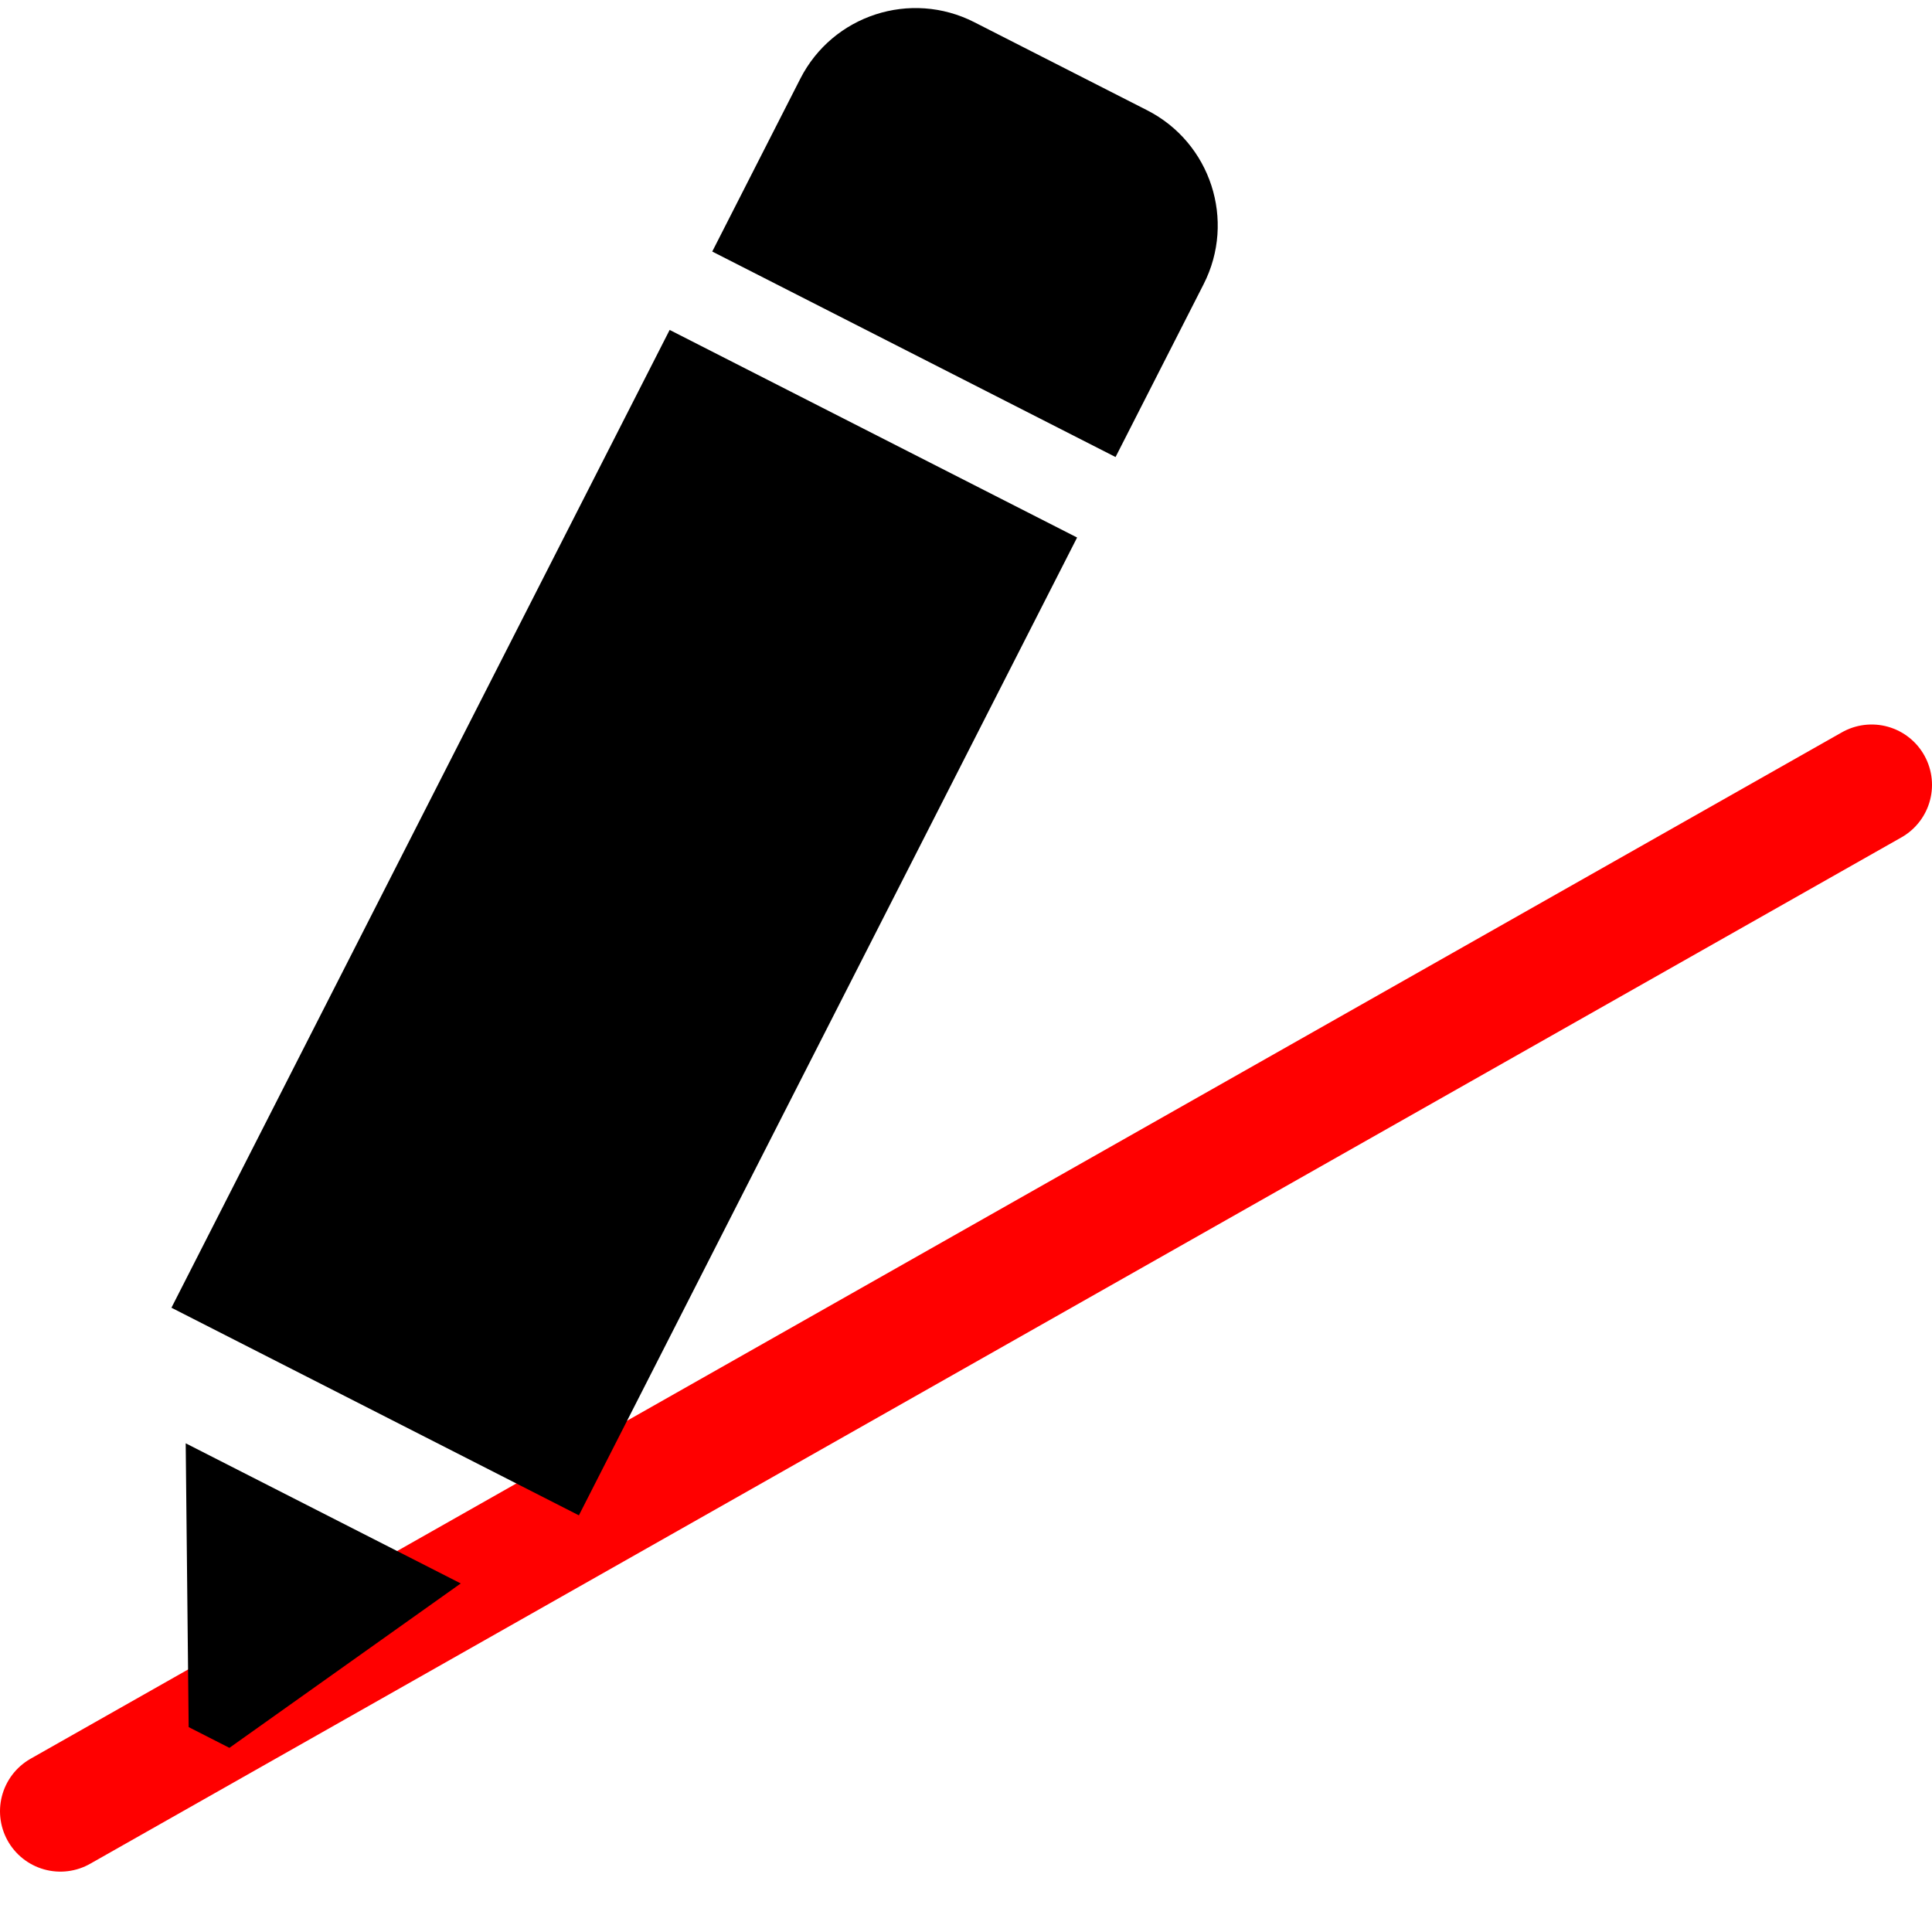
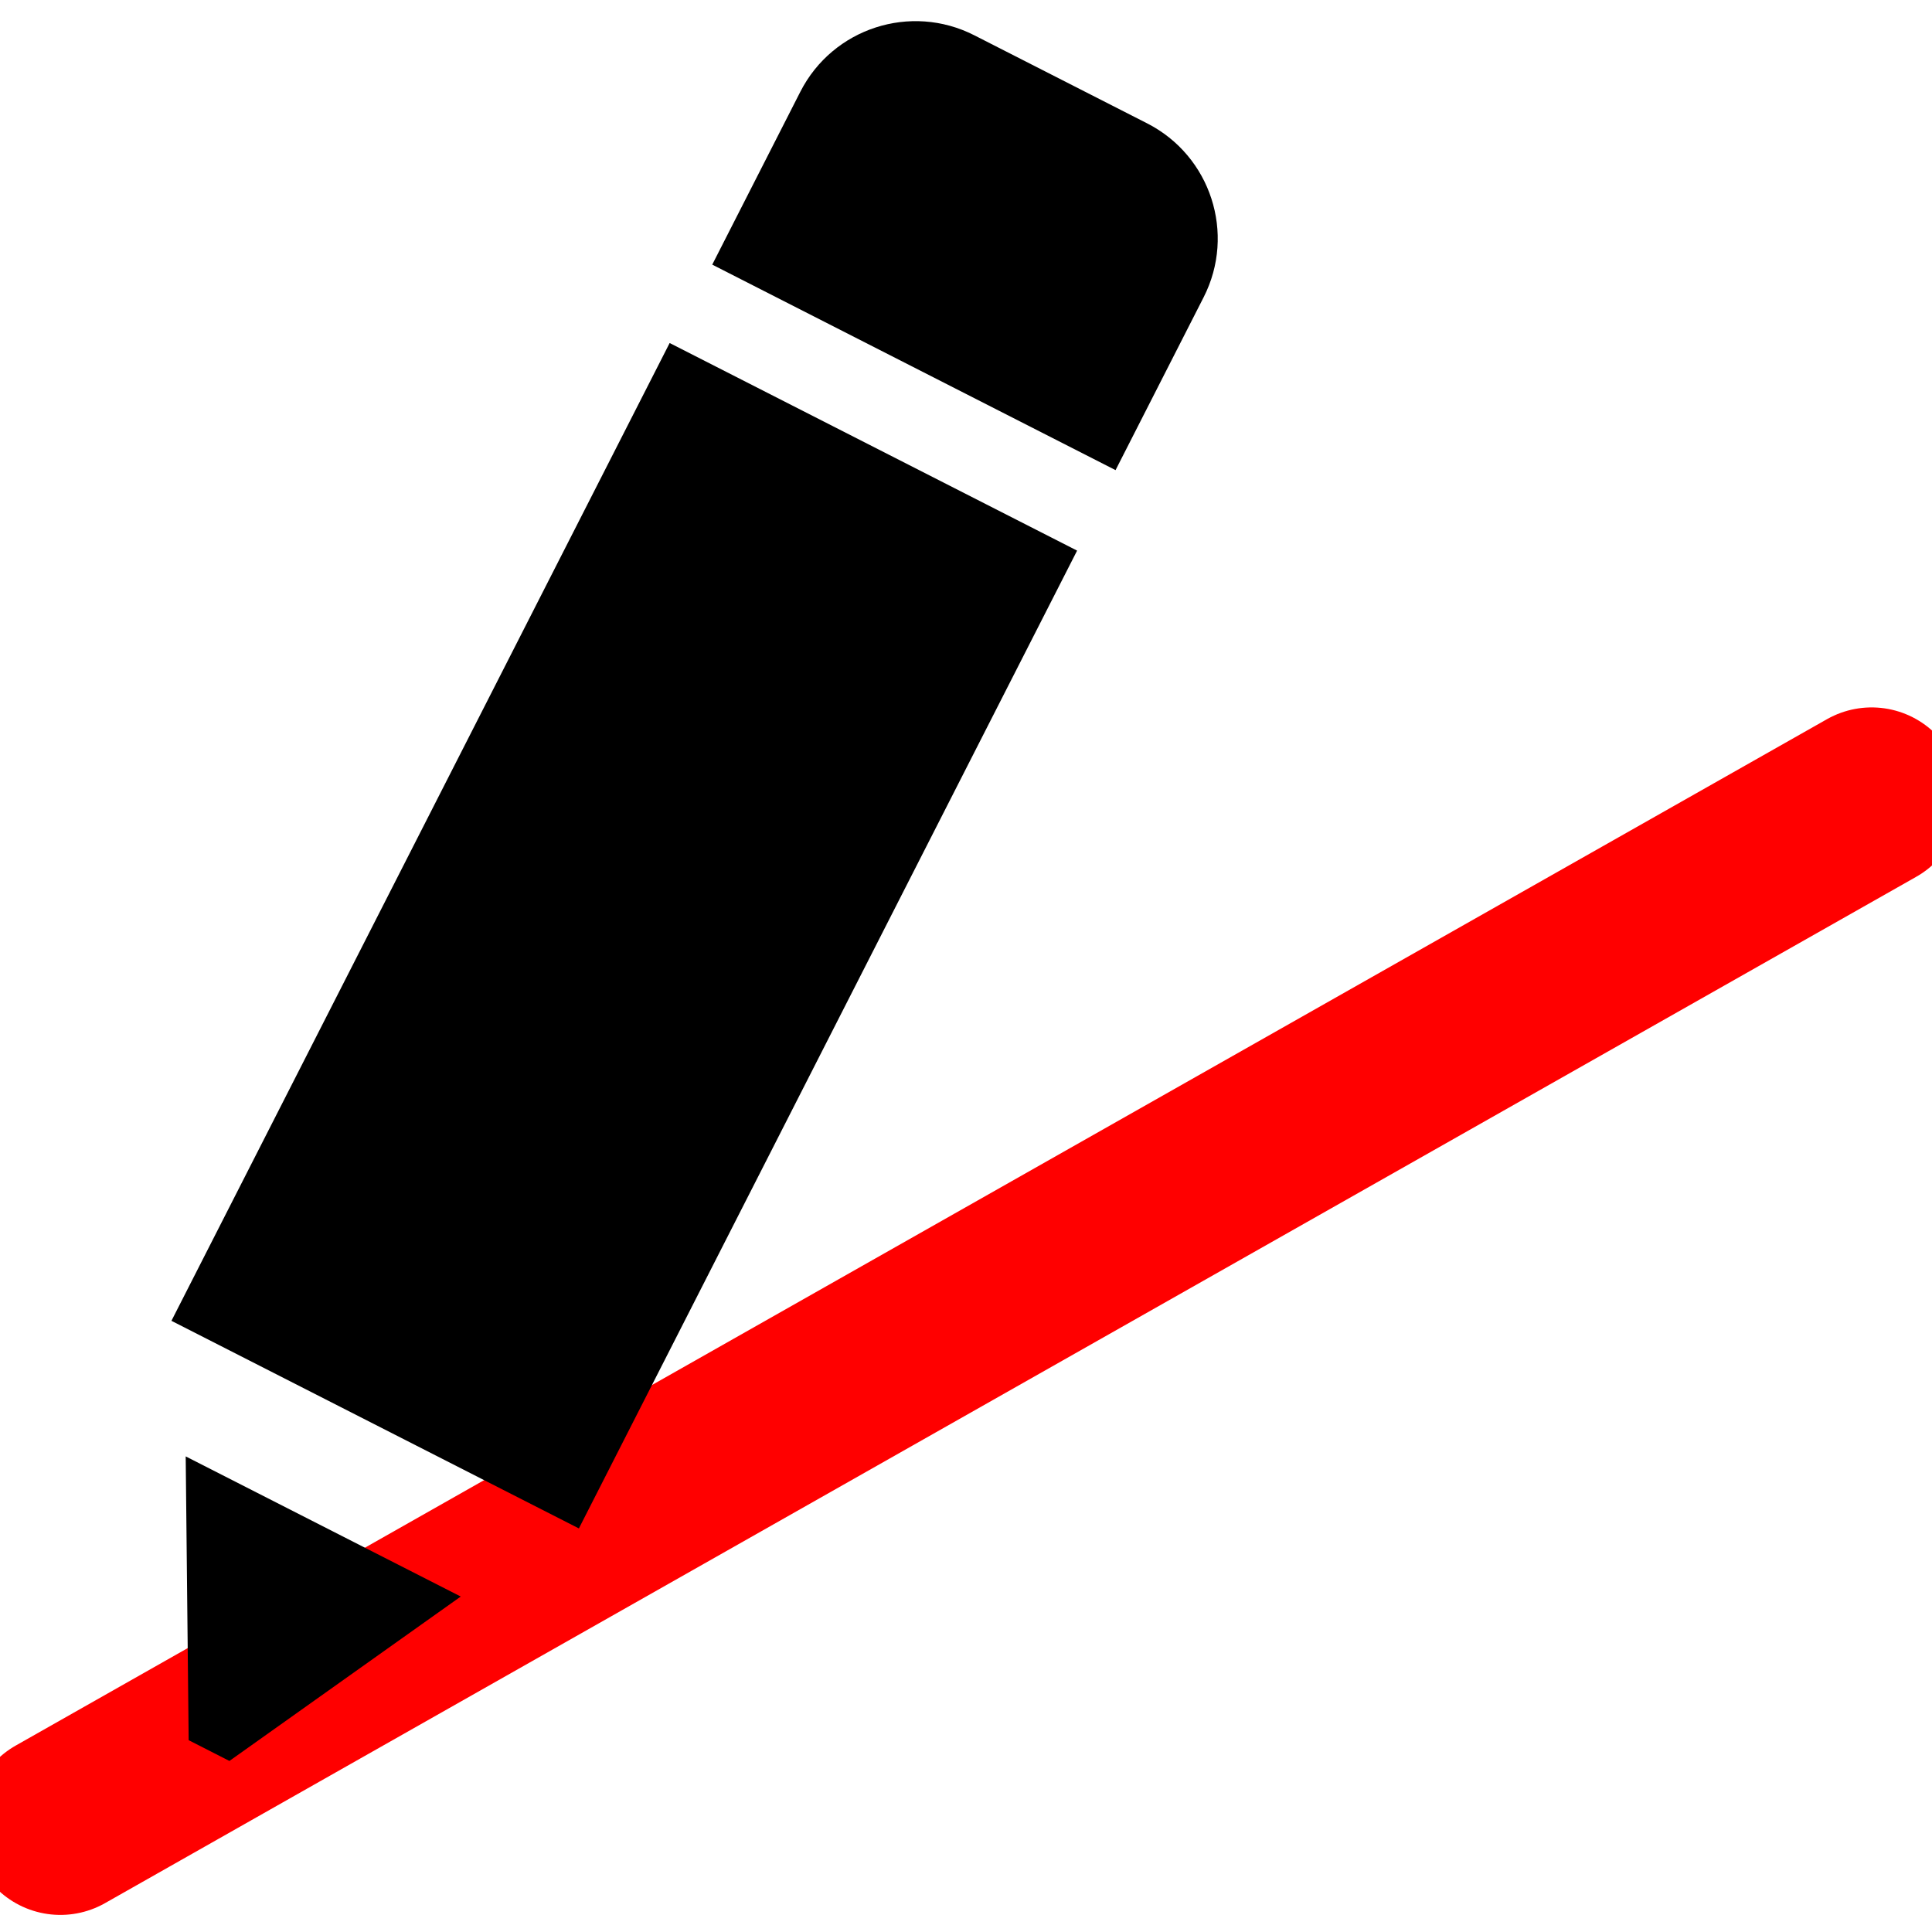
- <svg xmlns="http://www.w3.org/2000/svg" width="32" height="32" viewBox="0 0 32 32" version="1.1" id="svg6" xml:space="preserve">
+ <svg xmlns="http://www.w3.org/2000/svg" width="64" height="64" viewBox="0 0 64 64" version="1.1" id="svg6" xml:space="preserve">
  <defs id="defs6" />
  <rect style="display:none;fill:#b8b8b8;fill-opacity:1;stroke:none;stroke-width:1;stroke-dasharray:none;stroke-opacity:1" id="rect7" width="32" height="32" x="0" y="0" />
-   <path style="fill:none;stroke:#ff0000;stroke-width:2;stroke-linecap:round;stroke-dasharray:none;stroke-opacity:1" d="M 1,30 31,13" id="path1" />
-   <g id="g1397" transform="matrix(0.941521,-0.3059187,0.3059187,0.941521,-90.06371,-246.7813)">
+   <path style="fill:none;stroke:#ff0000;stroke-width:6;stroke-linecap:round;stroke-dasharray:none;stroke-opacity:1" d="m 2,60.434 60,-34" id="path1" />
+   <g id="g1397" transform="matrix(1.883042,-0.6118374,0.6118374,1.883042,-180.1274,-493.1289)">
    <path id="path4696" d="m 18.441,273.905 5.41,5.41 -12.983,12.983 -5.41,-5.41 z" style="fill:#000000;fill-opacity:1;stroke-width:0.053;stroke-linejoin:round" />
    <path id="path4694" d="m 24.879,278.233 -5.355,-5.355 2.295,-2.295 c 0.845,-0.845 2.215,-0.845 3.06,0 l 2.295,2.295 c 0.845,0.845 0.845,2.215 0,3.06 z" style="fill:#000000;fill-opacity:1;stroke-width:0.053;stroke-linejoin:round" />
    <path id="path4138" d="m 4.105,294.191 -0.541,-0.541 1.42,-4.531 3.652,3.652 z" style="fill:#000000;fill-opacity:1;stroke-width:0.053;stroke-linejoin:round" />
  </g>
</svg>
